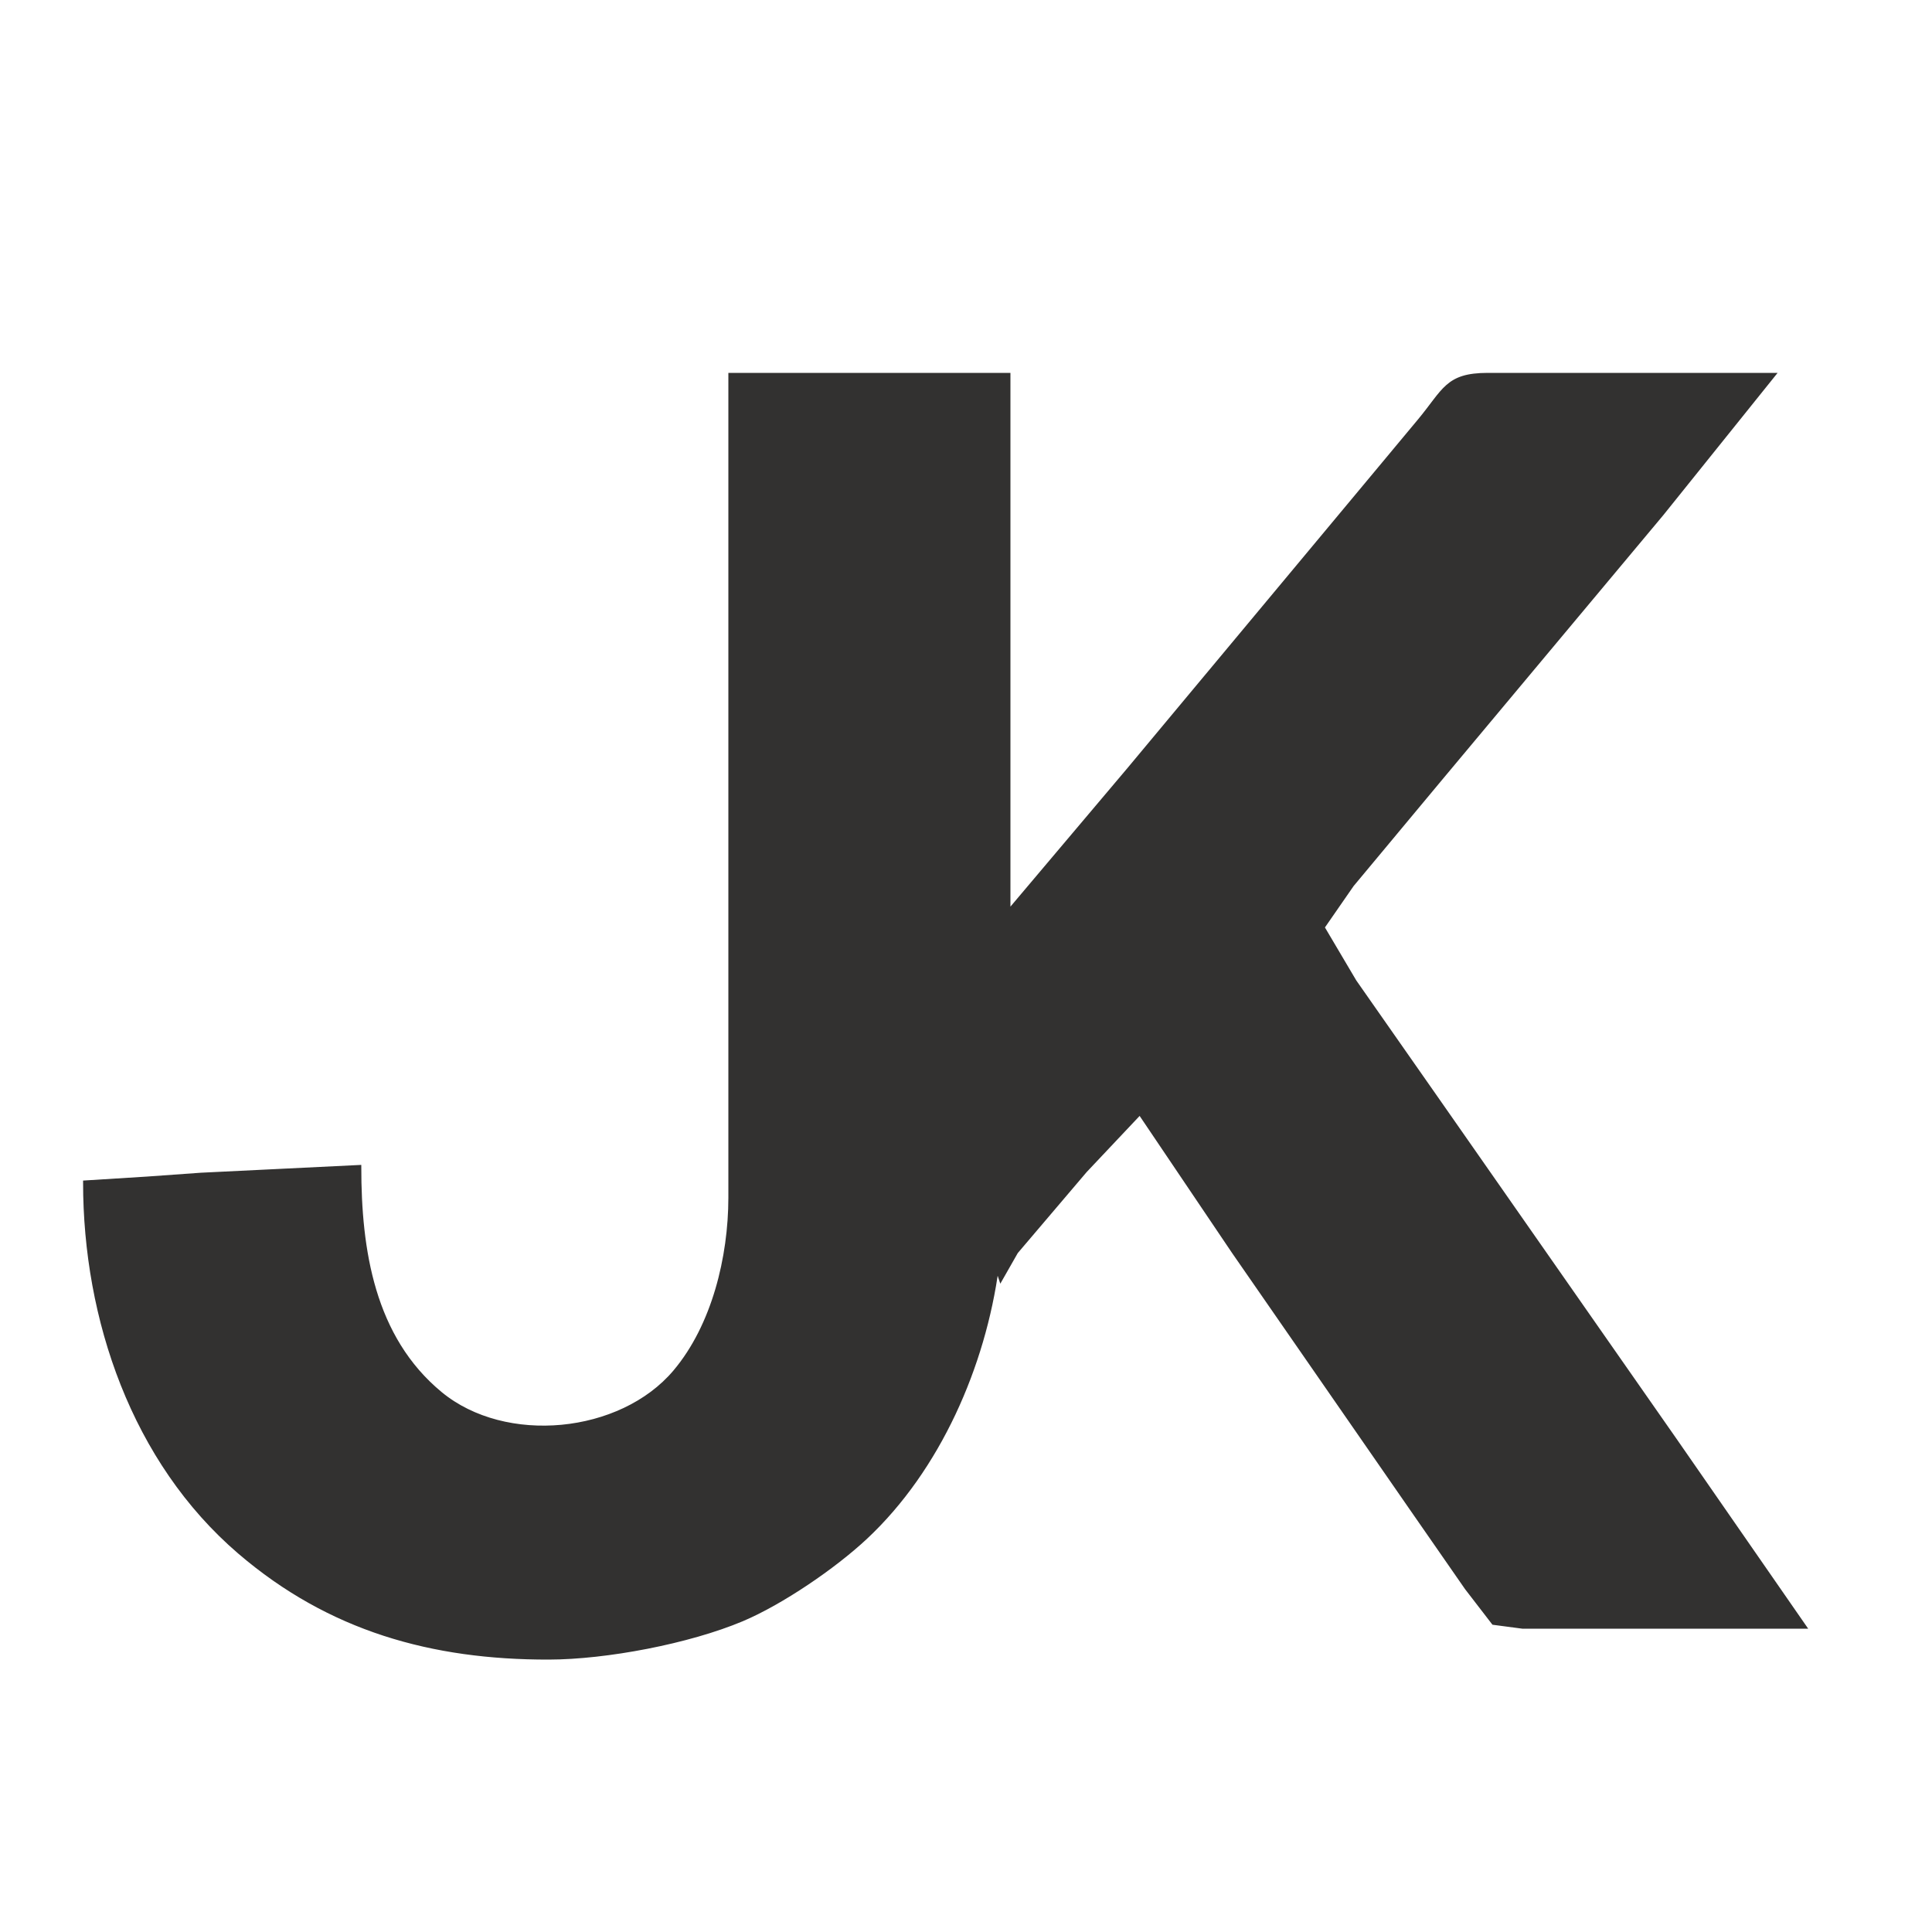
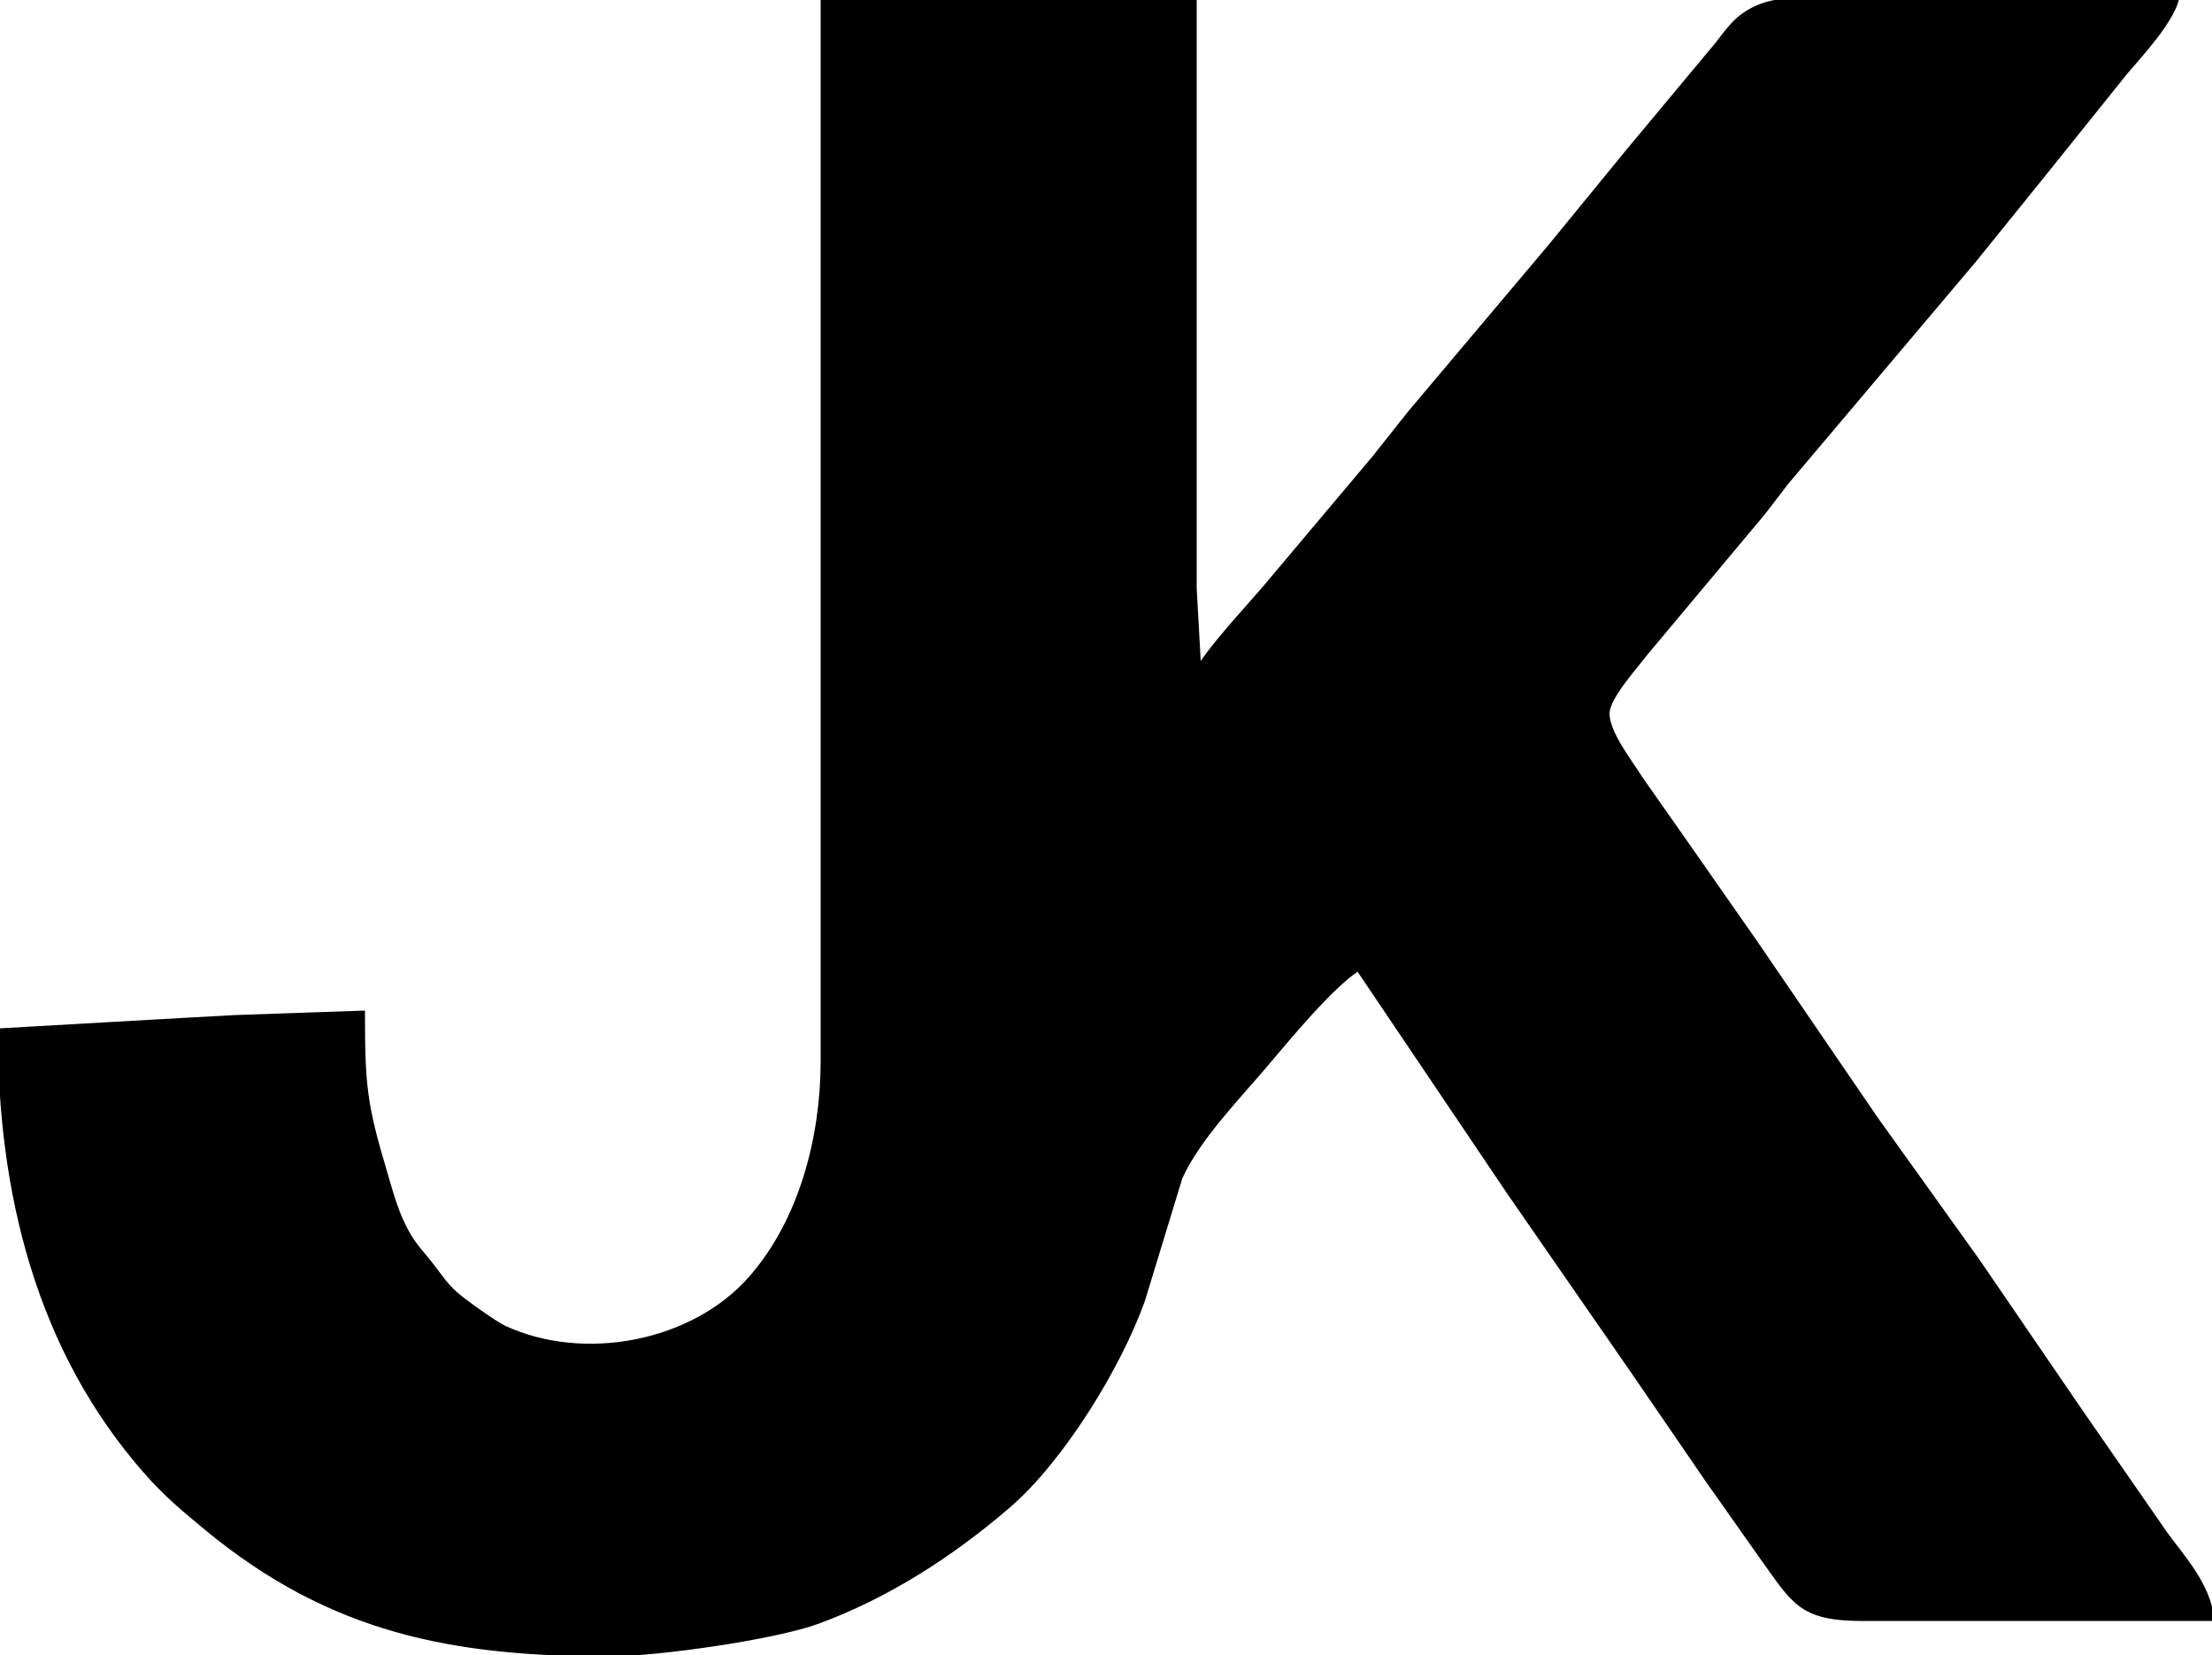
- <svg xmlns="http://www.w3.org/2000/svg" width="1.667in" height="1.667in" viewBox="0 0 500 500">
-   <path id="Selection" fill="#323130" stroke="#323130" stroke-width="1" d="M 479.00,0.00 Z            M 189.00,97.00            C 189.00,97.00 261.00,97.00 261.00,97.00              261.00,97.00 261.00,236.00 261.00,236.00              261.00,236.00 292.25,199.00 292.25,199.00              292.25,199.00 348.92,131.00 348.92,131.00              348.92,131.00 367.25,109.00 367.25,109.00              373.92,100.99 374.41,97.02 385.00,97.00              385.00,97.00 459.00,97.00 459.00,97.00              459.00,97.00 430.08,133.00 430.08,133.00              430.08,133.00 372.41,202.00 372.41,202.00              372.41,202.00 349.92,229.00 349.92,229.00              349.92,229.00 342.30,240.00 342.30,240.00              342.30,240.00 350.58,254.00 350.58,254.00              350.58,254.00 373.66,287.00 373.66,287.00              373.66,287.00 433.72,373.00 433.72,373.00              433.72,373.00 467.00,421.00 467.00,421.00              467.00,421.00 394.00,421.00 394.00,421.00              394.00,421.00 386.52,420.01 386.52,420.01              386.52,420.01 379.58,411.00 379.58,411.00              379.58,411.00 365.00,390.00 365.00,390.00              365.00,390.00 319.28,324.00 319.28,324.00              319.28,324.00 295.00,288.00 295.00,288.00              295.00,288.00 280.85,303.00 280.85,303.00              280.85,303.00 262.99,324.00 262.99,324.00              262.99,324.00 259.00,331.00 259.00,331.00              259.00,331.00 258.00,328.00 258.00,328.00              254.57,353.45 242.94,380.21 224.00,397.91              215.88,405.50 202.27,414.80 192.00,419.13              178.27,424.90 156.91,428.98 142.00,429.00              111.82,429.05 85.33,421.69 62.00,401.70              34.57,378.19 22.00,341.34 22.00,306.00              22.00,306.00 38.00,305.00 38.00,305.00              38.00,305.00 52.00,304.00 52.00,304.00              52.00,304.00 93.00,302.00 93.00,302.00              93.00,323.48 96.43,346.17 114.00,360.67              130.74,374.48 160.70,371.57 174.68,355.00              184.73,343.07 188.98,325.34 189.00,310.00              189.00,310.00 189.00,97.00 189.00,97.00 Z" />
+ <svg xmlns="http://www.w3.org/2000/svg" width="1.667in" height="1.247in" viewBox="0 0 500 374">
+   <path id="Selection" fill="#000" stroke="black" stroke-width="1" d="M 186.00,0.00            C 186.00,0.00 270.00,0.00 270.00,0.00              270.00,0.00 270.00,102.00 270.00,102.00              270.00,102.00 270.00,133.00 270.00,133.00              270.00,133.00 271.00,151.00 271.00,151.00              274.12,145.86 281.71,137.79 285.80,133.00              285.80,133.00 310.56,103.58 310.56,103.58              310.56,103.58 318.73,93.28 318.73,93.28              318.73,93.28 350.29,55.83 350.29,55.83              350.29,55.83 368.15,34.00 368.15,34.00              368.15,34.00 386.83,11.58 386.83,11.58              390.00,7.97 391.50,4.67 396.00,2.28              400.23,0.02 404.37,0.01 409.00,0.00              409.00,0.00 492.00,0.00 492.00,0.00              490.48,5.16 484.09,12.12 480.50,16.28              480.50,16.28 462.27,39.00 462.27,39.00              462.27,39.00 446.25,58.83 446.25,58.83              446.25,58.83 403.81,109.09 403.81,109.09              403.81,109.09 398.64,115.83 398.64,115.83              398.64,115.83 371.74,148.00 371.74,148.00              369.43,151.04 363.61,157.48 363.34,161.00              363.02,165.39 368.54,172.28 370.86,176.04              370.86,176.04 379.96,189.00 379.96,189.00              379.96,189.00 396.72,213.00 396.72,213.00              396.72,213.00 423.94,252.83 423.94,252.83              423.94,252.83 446.97,285.00 446.97,285.00              446.97,285.00 470.79,319.83 470.79,319.83              470.79,319.83 489.51,346.83 489.51,346.83              493.86,352.73 499.15,358.46 500.00,366.00              500.00,366.00 421.00,366.00 421.00,366.00              407.05,365.97 405.60,362.30 398.26,352.09              398.26,352.09 385.92,334.58 385.92,334.58              385.92,334.58 369.19,310.17 369.19,310.17              369.19,310.17 341.38,270.00 341.38,270.00              341.38,270.00 307.00,219.00 307.00,219.00              300.83,222.96 290.96,235.01 285.87,241.00              279.67,248.29 270.62,257.62 266.77,266.28              266.77,266.28 258.31,294.00 258.31,294.00              252.91,309.11 240.01,330.07 227.91,340.49              215.21,351.42 200.67,360.83 184.91,366.63              175.12,370.23 148.70,373.98 138.00,374.00              102.39,374.06 74.87,368.79 46.72,345.55              41.70,341.41 37.55,337.94 33.18,333.00              8.52,305.07 0.00,269.39 0.00,233.00              0.00,233.00 35.00,231.00 35.00,231.00              35.00,231.00 53.00,230.00 53.00,230.00              53.00,230.00 82.00,229.00 82.00,229.00              82.00,245.11 82.39,249.58 87.00,265.00              88.46,269.90 89.61,274.49 92.21,279.00              93.82,281.80 95.54,283.51 97.49,286.00              99.48,288.54 100.58,290.42 103.09,292.63              104.97,294.28 111.84,299.21 114.09,300.25              132.00,308.50 156.62,303.89 169.70,288.99              181.18,275.91 185.97,257.10 186.00,240.00              186.00,240.00 186.00,0.00 186.00,0.00 Z" />
</svg>
